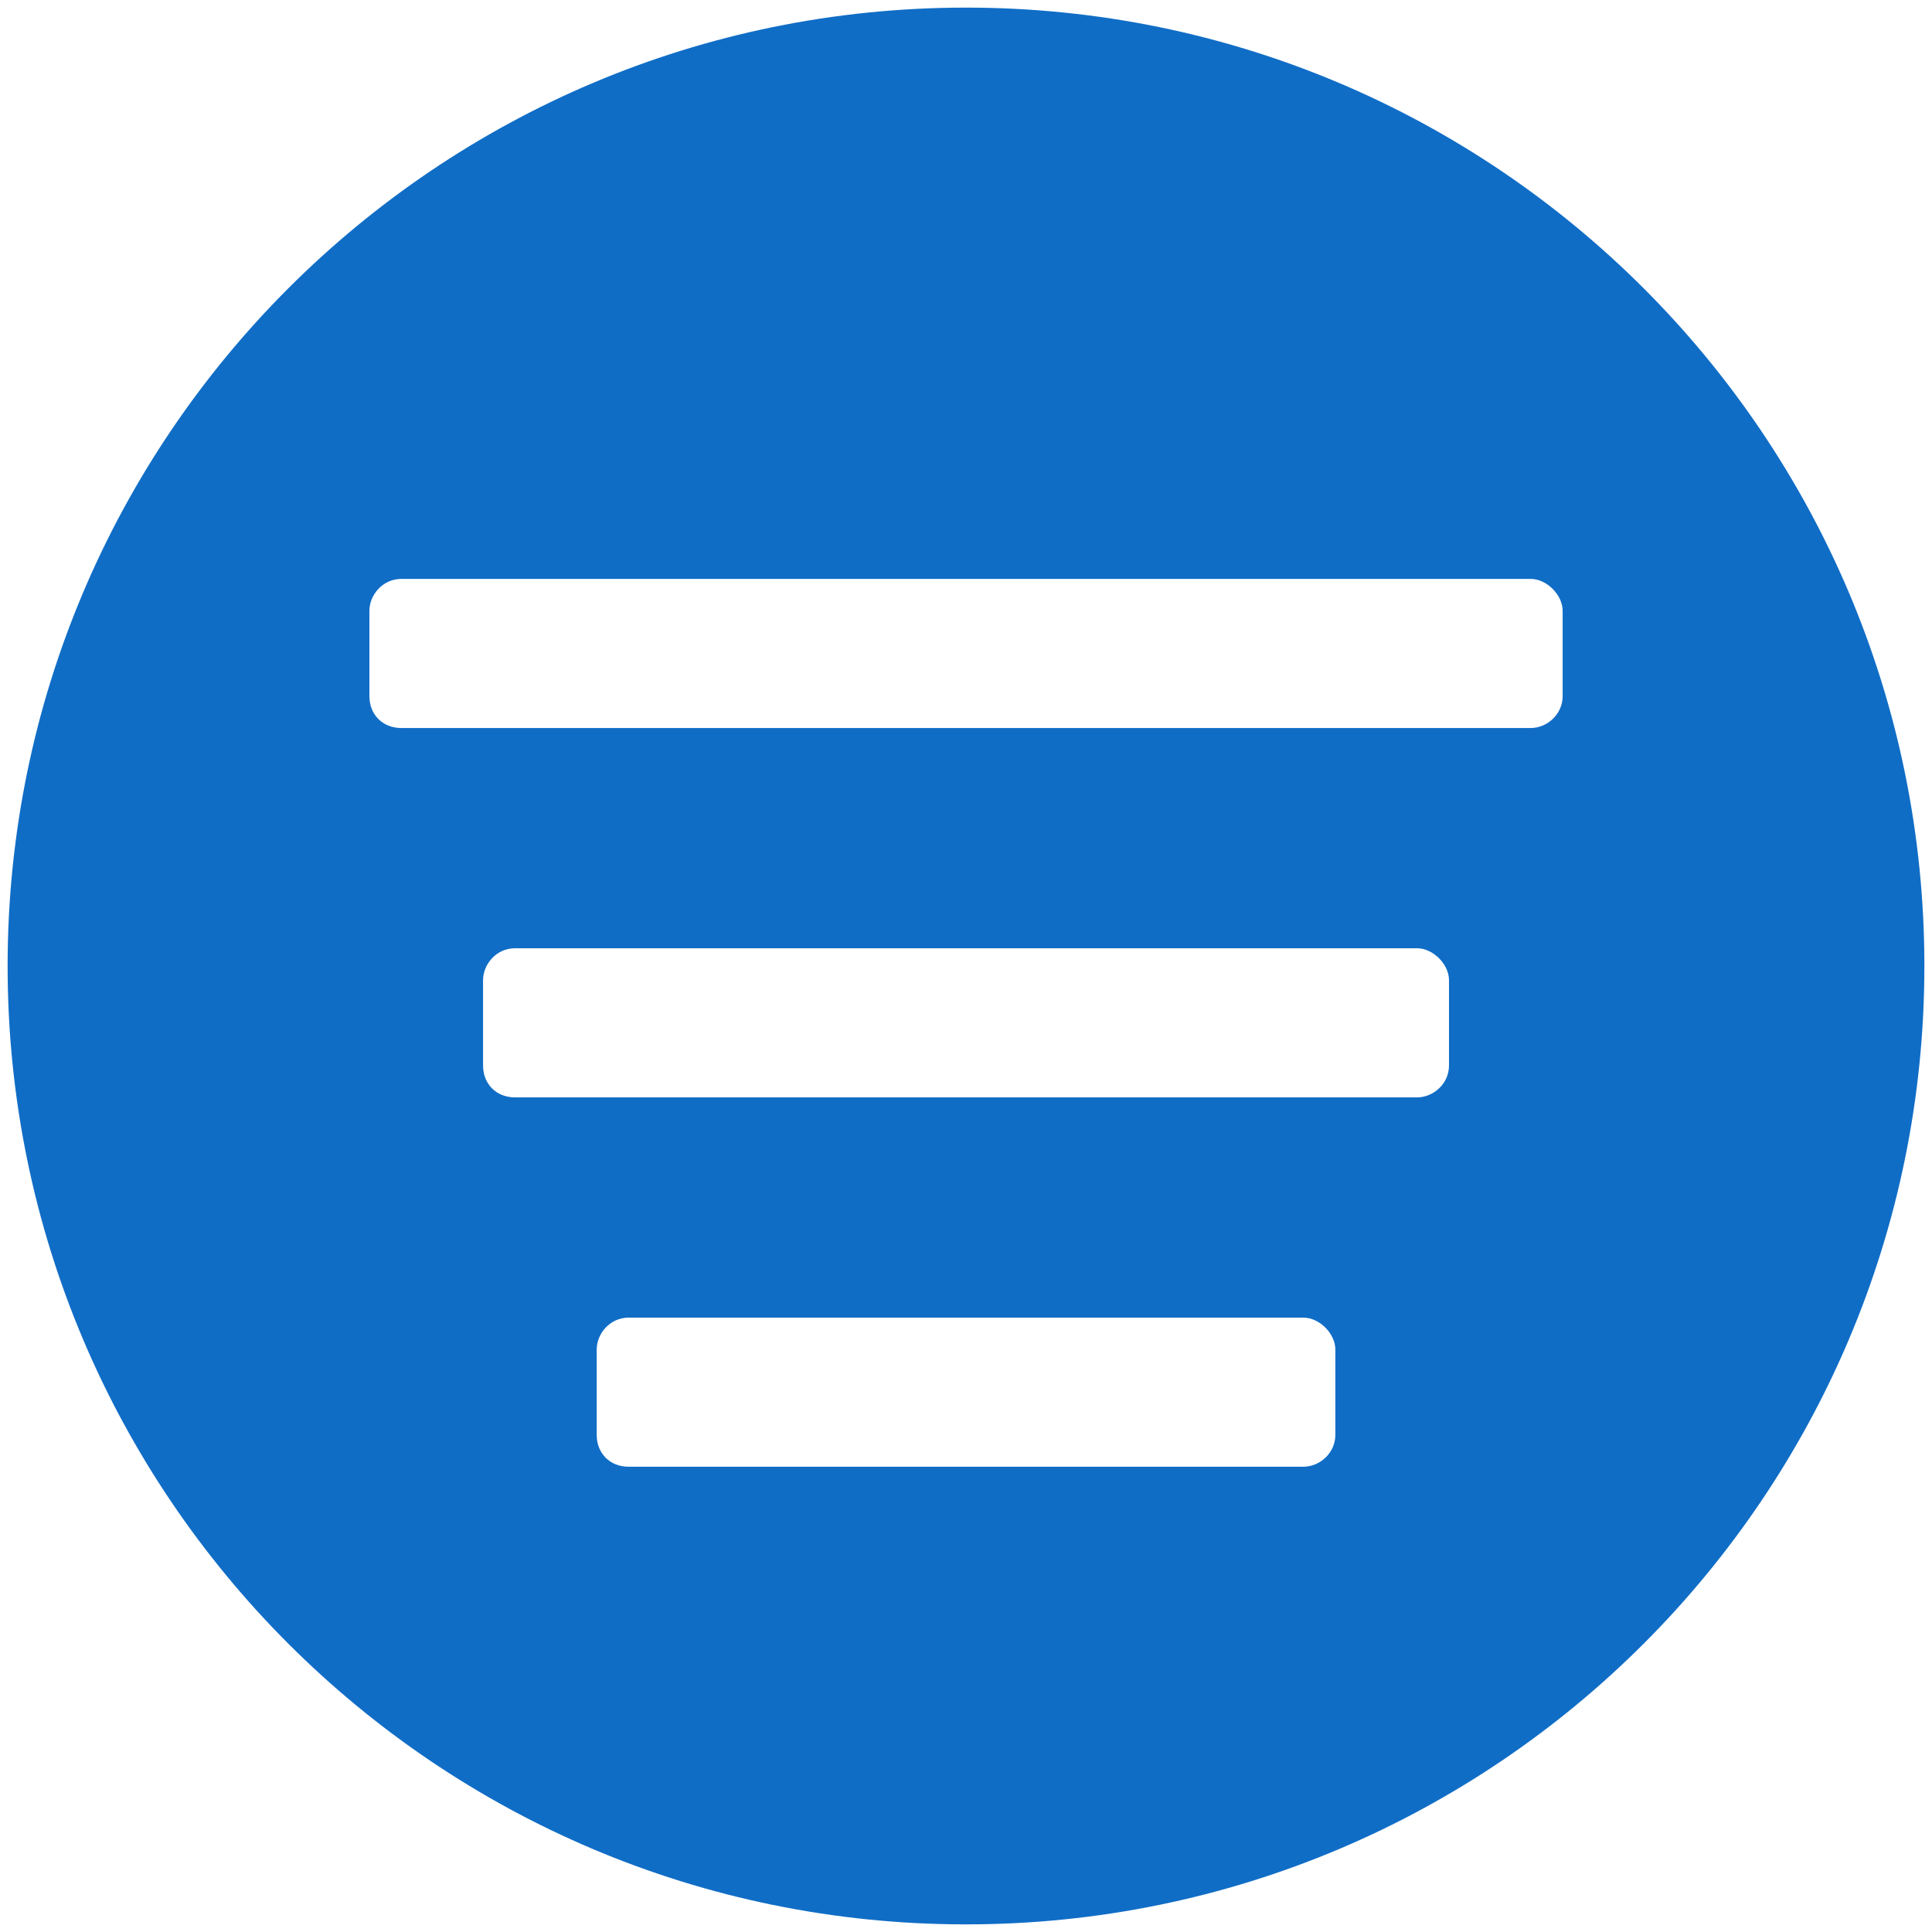
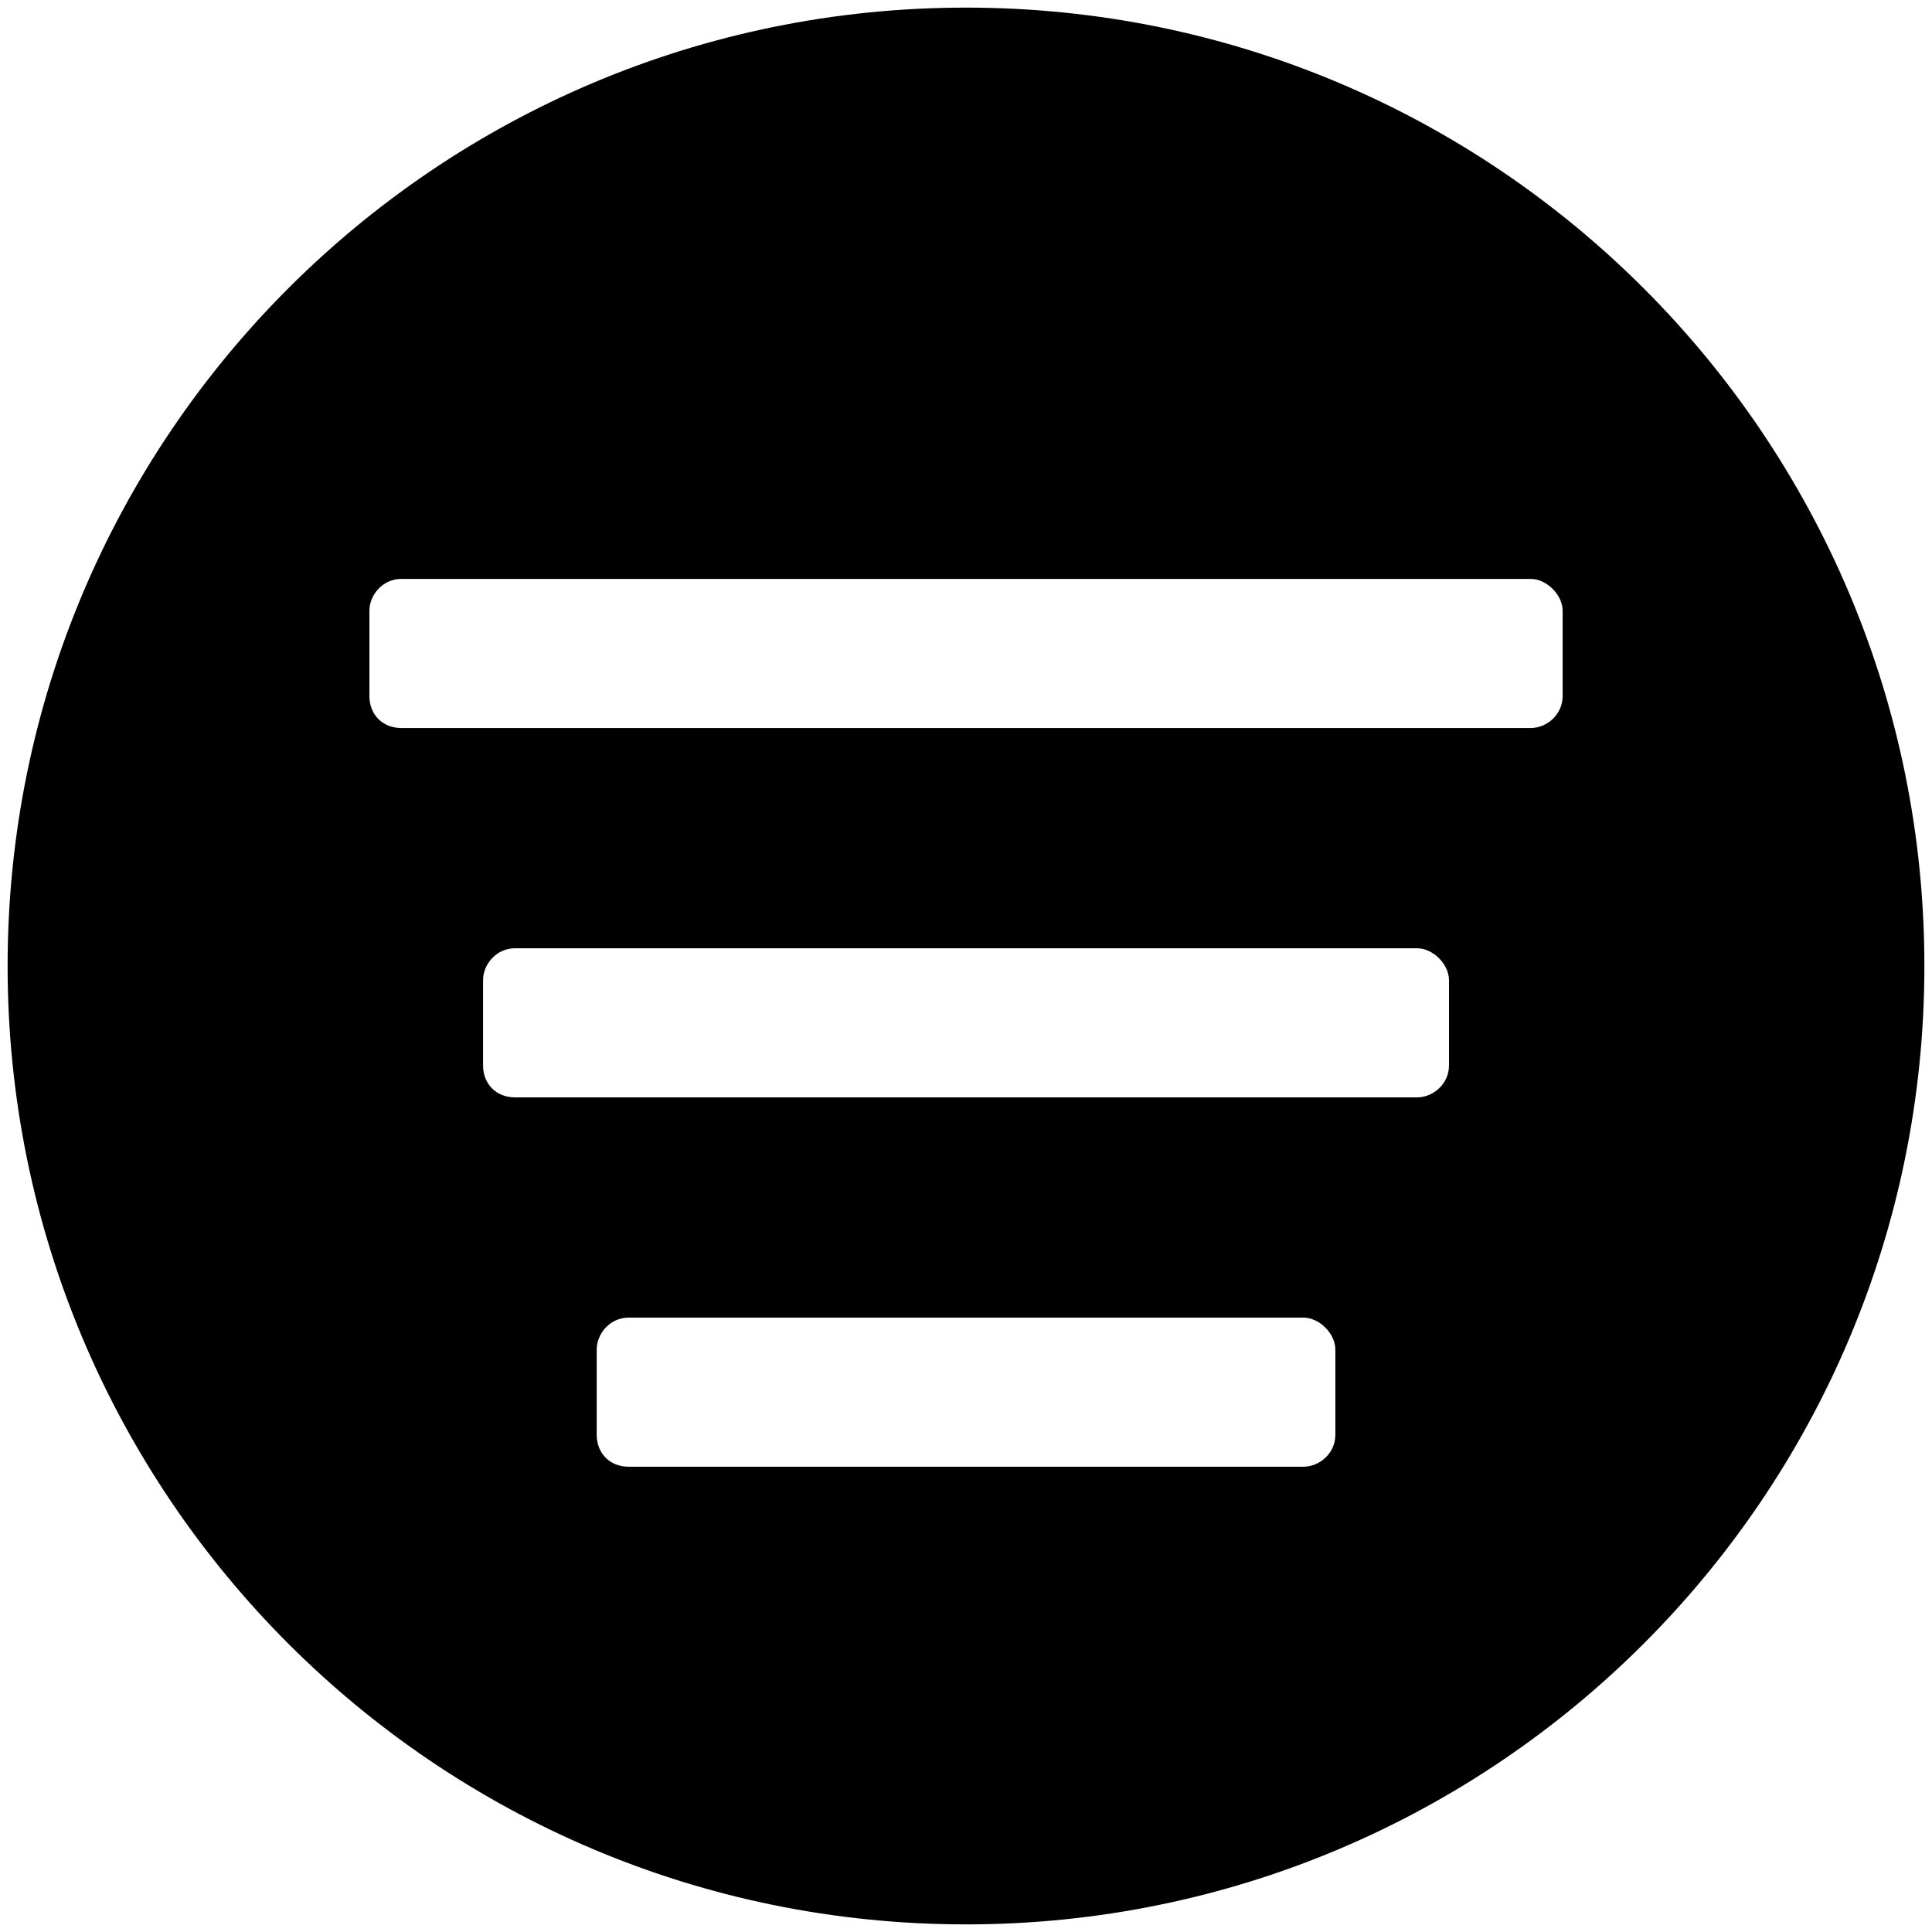
<svg xmlns="http://www.w3.org/2000/svg" fill="none" height="34" viewBox="0 0 34 34" width="34">
-   <path clip-rule="evenodd" d="m17 33.866c9.315 0 16.866-7.551 16.866-16.866 0-9.315-7.551-16.866-16.866-16.866-9.315 0-16.866 7.551-16.866 16.866 0 9.315 7.551 16.866 16.866 16.866zm10.5-21.616c0 .328-.281.562-.562.562h-19.875c-.328 0-.562-.234-.562-.562v-1.5c0-.281.234-.562.562-.562h19.875c.281 0 .562.281.562.562zm-2 6.5c0 .328-.281.562-.562.562h-15.875c-.328 0-.562-.234-.562-.562v-1.5c0-.281.234-.562.562-.562h15.875c.281 0 .562.281.562.562zm-2 6.5c0 .328-.281.562-.562.562h-11.875c-.328 0-.562-.234-.562-.562v-1.5c0-.281.234-.562.562-.562h11.875c.281 0 .562.281.562.562z" fill="#106dc6" fill-rule="evenodd" />
+   <path clip-rule="evenodd" d="m17 33.866c9.315 0 16.866-7.551 16.866-16.866 0-9.315-7.551-16.866-16.866-16.866-9.315 0-16.866 7.551-16.866 16.866 0 9.315 7.551 16.866 16.866 16.866zm10.5-21.616c0 .328-.281.562-.562.562h-19.875c-.328 0-.562-.234-.562-.562v-1.5c0-.281.234-.562.562-.562h19.875c.281 0 .562.281.562.562zm-2 6.5c0 .328-.281.562-.562.562h-15.875c-.328 0-.562-.234-.562-.562v-1.5c0-.281.234-.562.562-.562h15.875c.281 0 .562.281.562.562zm-2 6.5c0 .328-.281.562-.562.562h-11.875c-.328 0-.562-.234-.562-.562v-1.5c0-.281.234-.562.562-.562h11.875c.281 0 .562.281.562.562z" fill="currentColor" fill-rule="evenodd" />
</svg>
